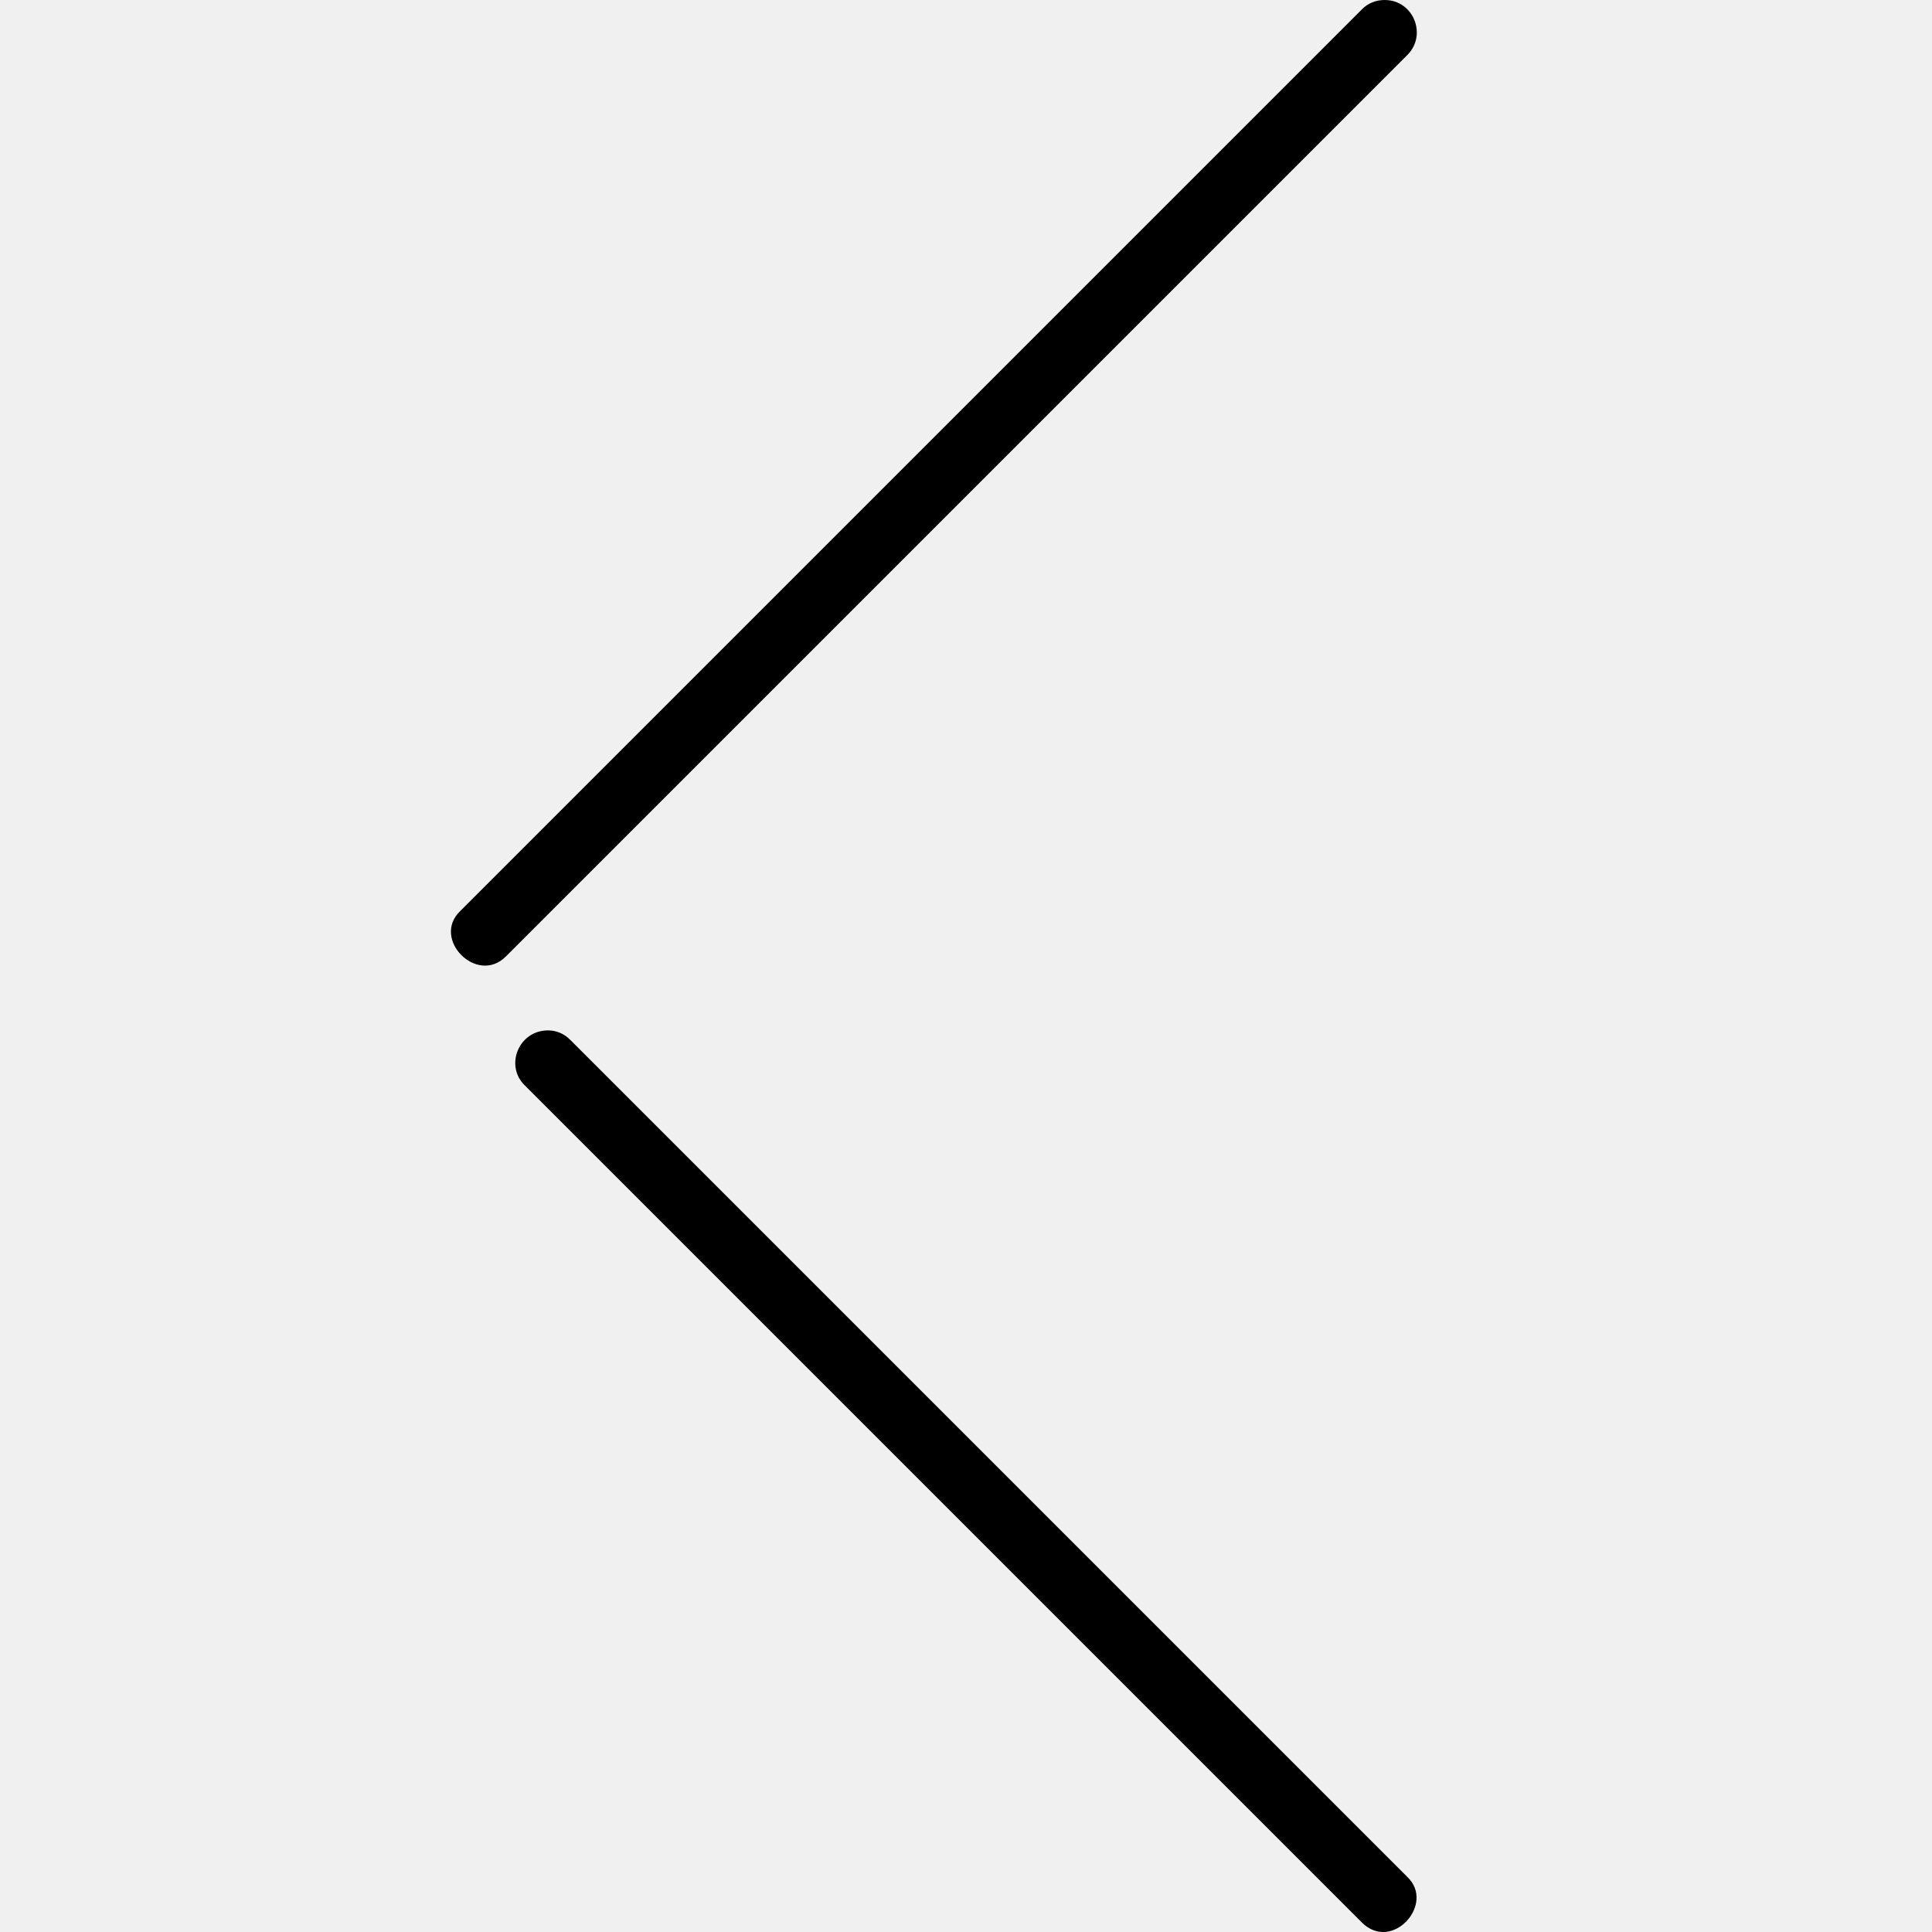
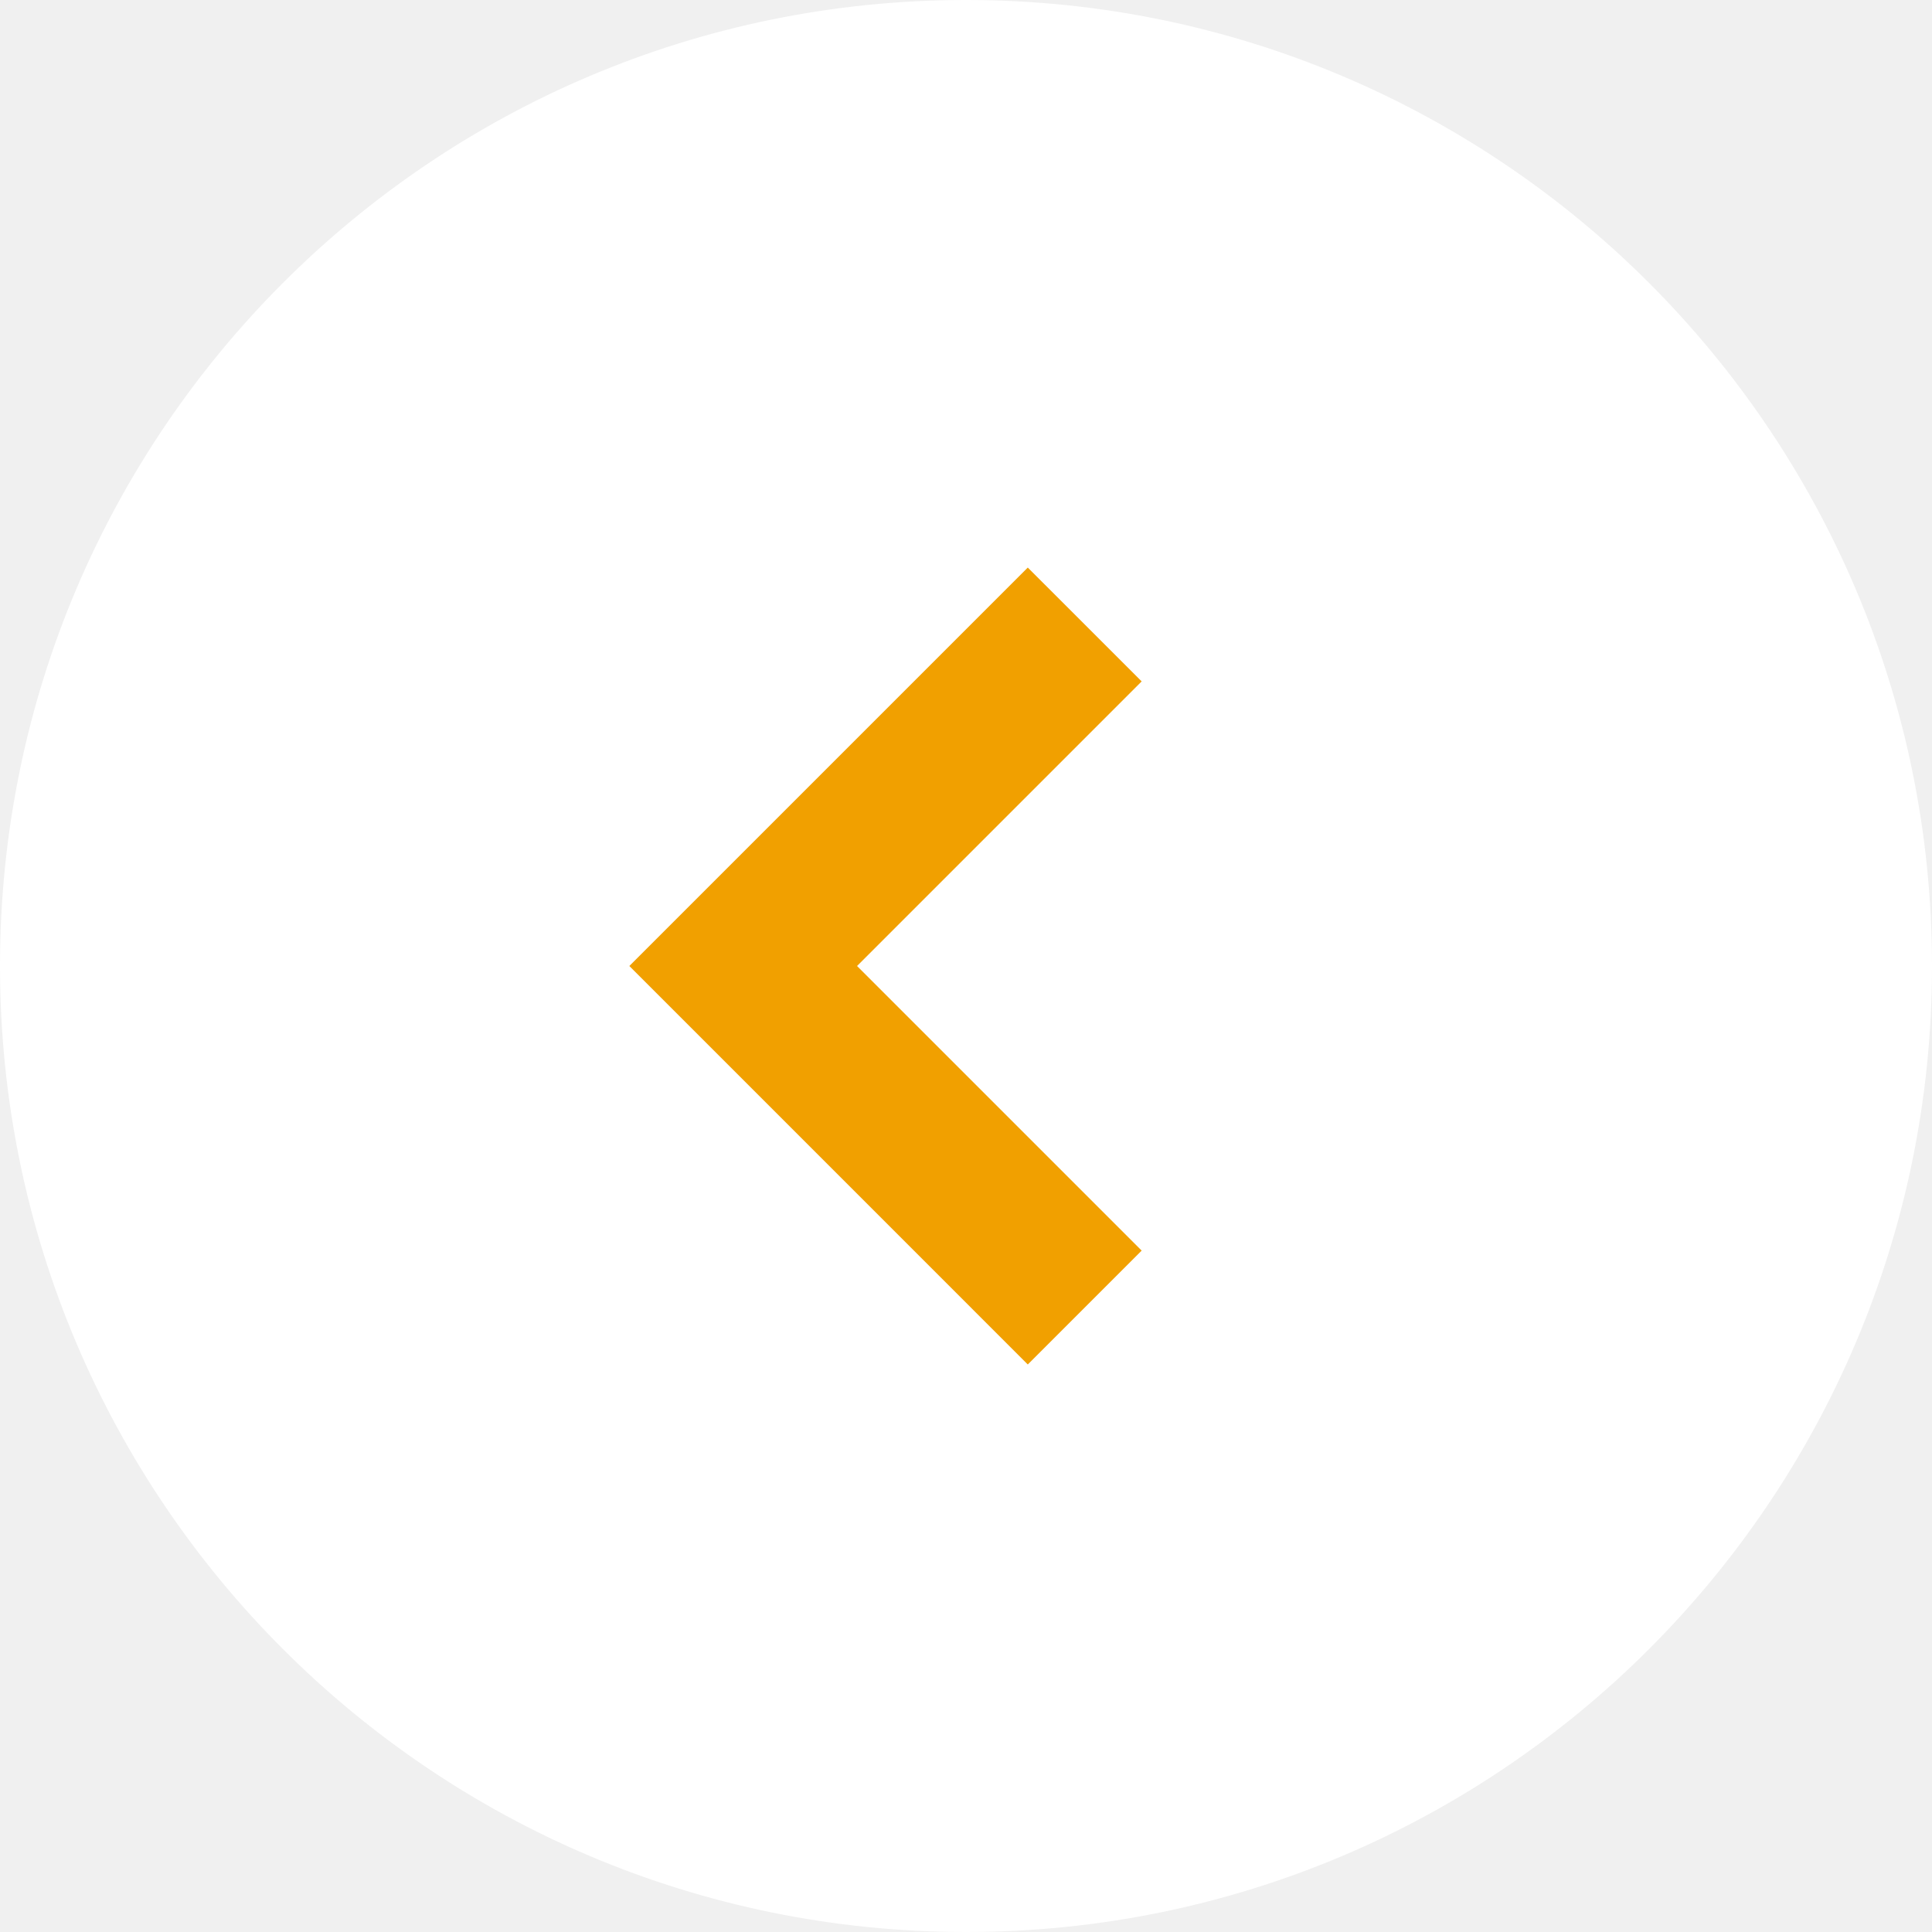
- <svg xmlns="http://www.w3.org/2000/svg" height="30" viewBox="0 0 30 30" width="30">
-   <path d="M8.51 16c.13 0 .253.053.344.146l13 13c.44.42-.24 1.174-.707.706l-13-13C7.837 16.55 8.05 16 8.51 16zM21.5 0c.45 0 .664.543.354.853l-14 14c-.447.447-1.16-.273-.707-.707l14-14C21.24.05 21.365 0 21.5 0z" />
+ <svg xmlns="http://www.w3.org/2000/svg" viewBox="0 0 48 48" fill="none">
+   <rect width="48" height="48" rx="24" fill="white" />
+   <path fill-rule="evenodd" clip-rule="evenodd" d="M21.293 24L28.364 16.929L25.535 14.101L15.636 24L25.535 33.9L28.364 31.071L21.293 24Z" fill="#F1A000" />
</svg>
